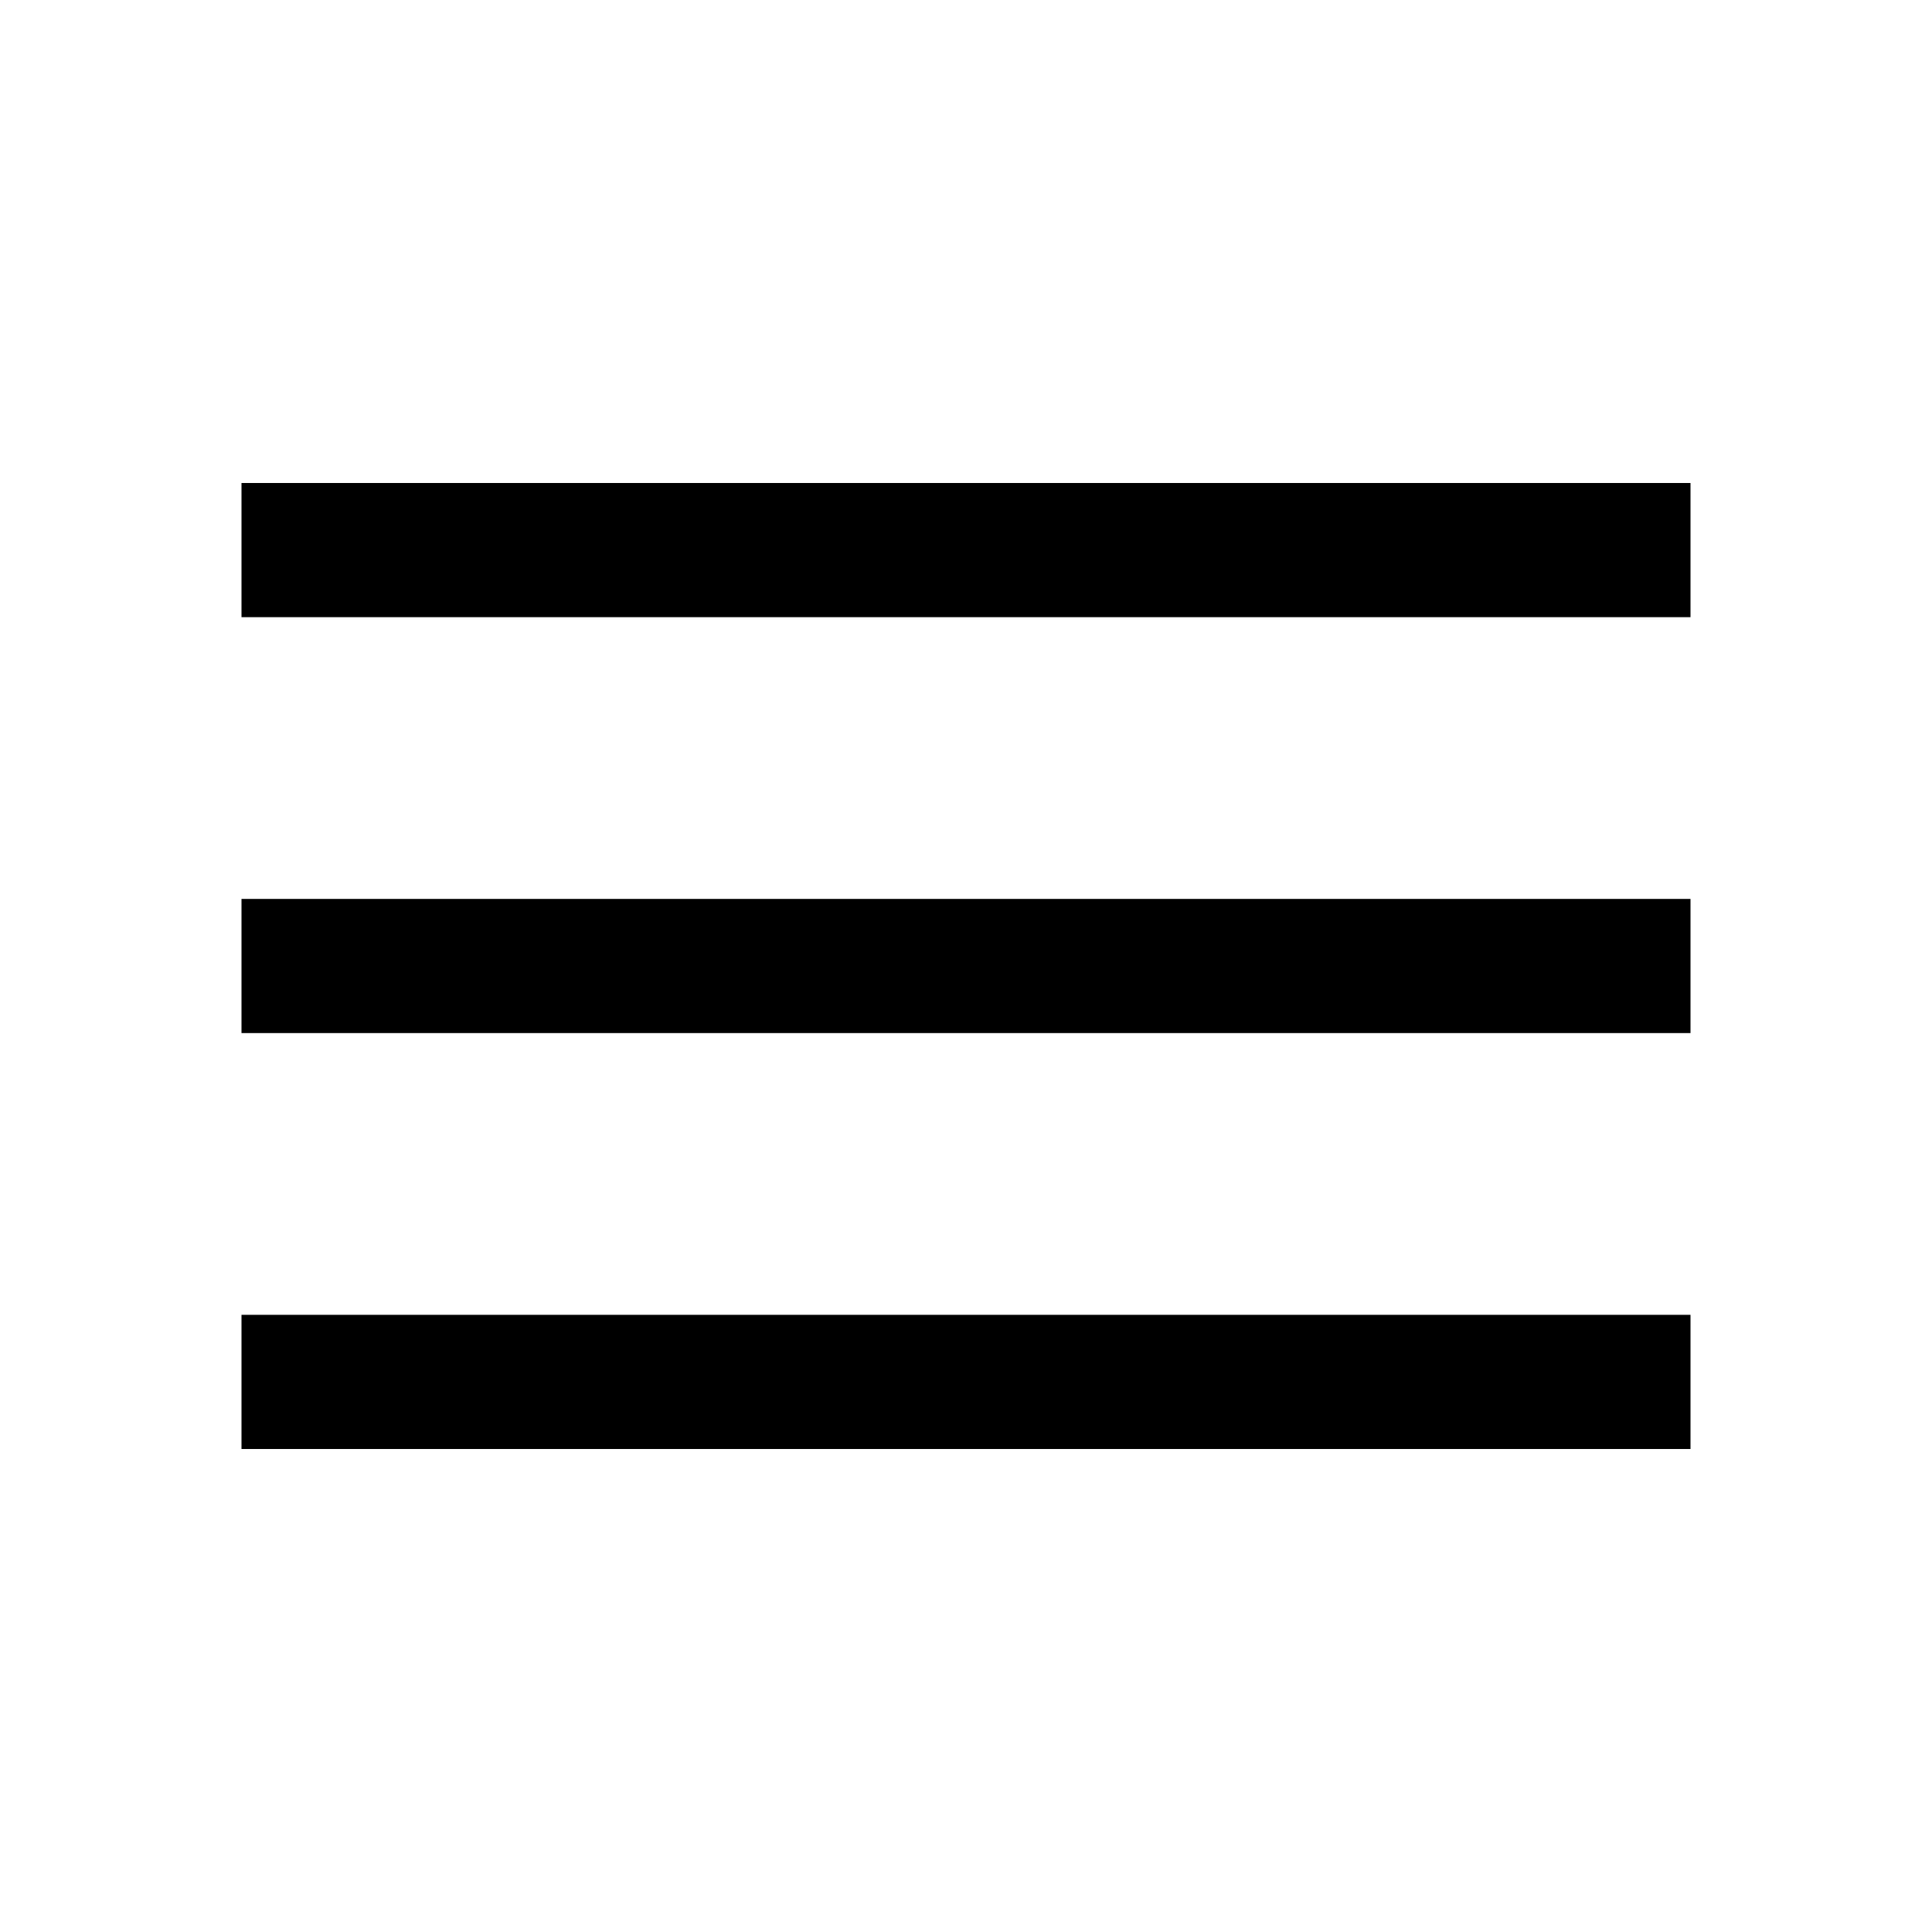
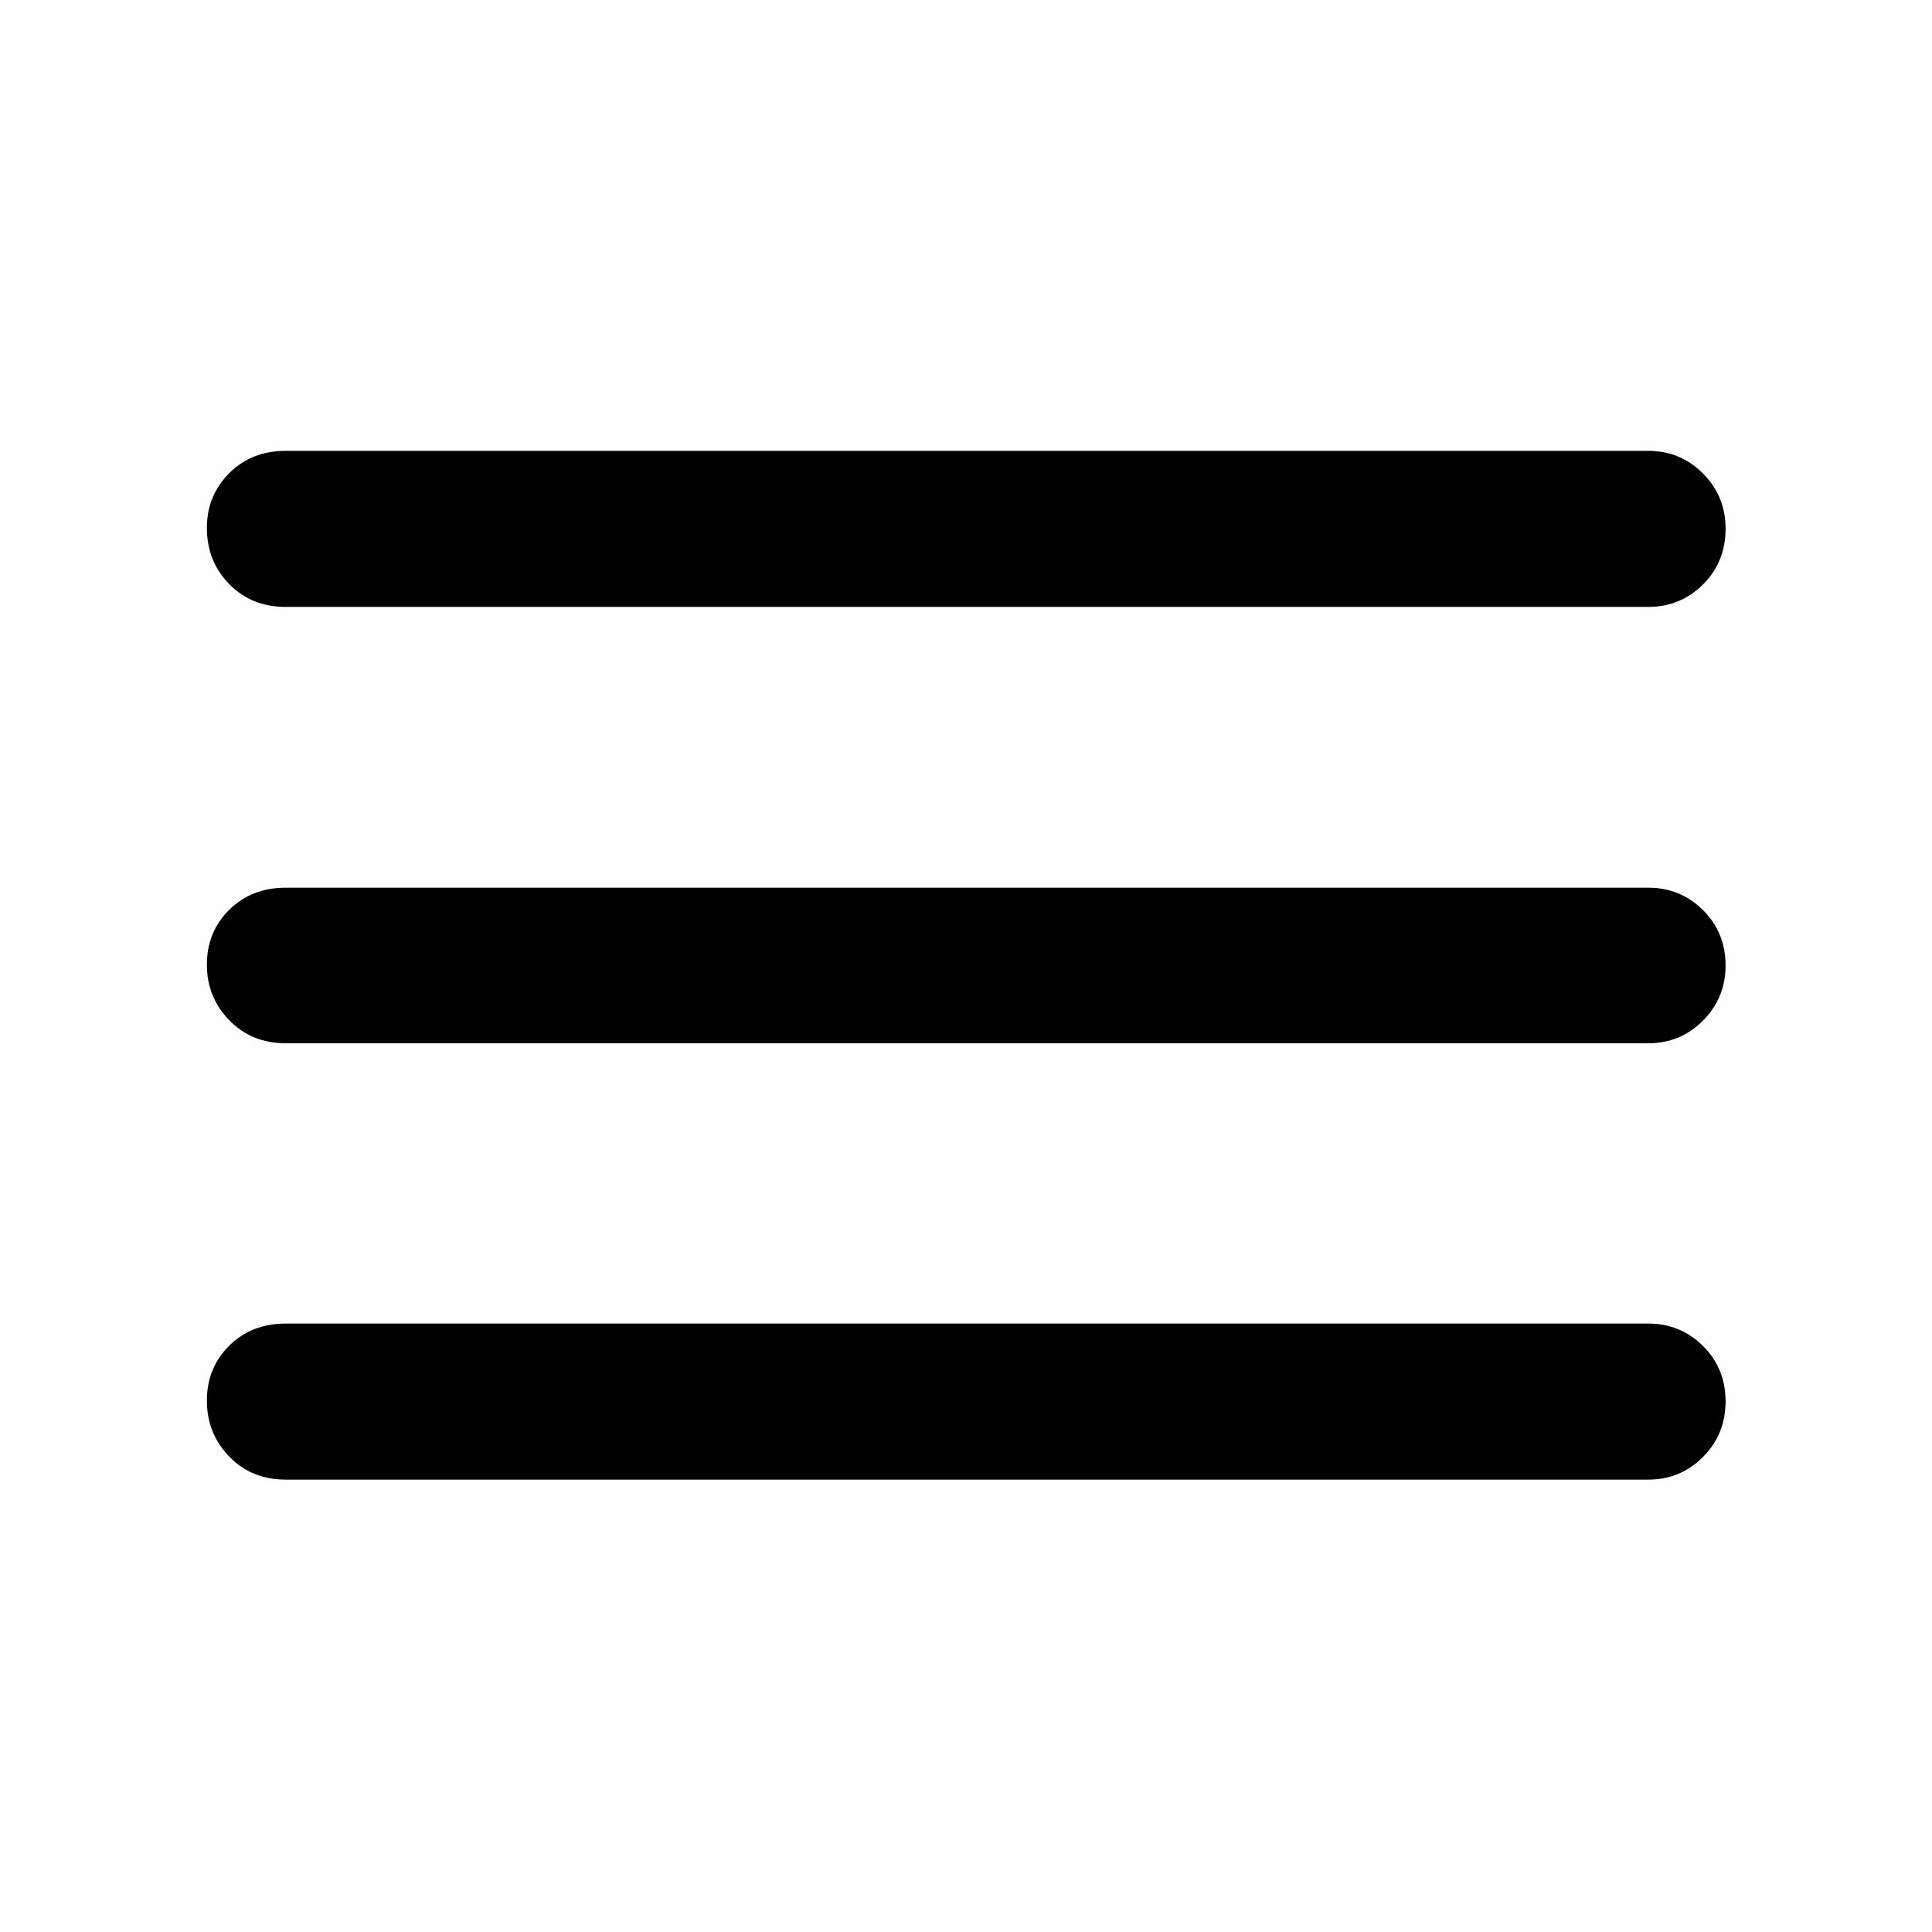
- <svg xmlns="http://www.w3.org/2000/svg" height="40px" viewBox="0 -960 960 960" width="40px" fill="#000000">
-   <path d="M120-240v-66.67h720V-240H120Zm0-206.67v-66.66h720v66.66H120Zm0-206.66V-720h720v66.67H120Z" />
+ <svg xmlns="http://www.w3.org/2000/svg" height="48px" viewBox="0 -960 960 960" width="48px" fill="BLACK">
+   <path d="M141.96-224.78q-16.95 0-28.05-11.46-11.11-11.46-11.11-27.79 0-16.34 11.11-27.32 11.1-10.98 28.05-10.98h677.08q15.97 0 27.18 11.16 11.21 11.15 11.21 27.49 0 16.33-11.21 27.62-11.21 11.28-27.18 11.28H141.96Zm0-216.83q-16.95 0-28.05-11.46-11.11-11.45-11.11-27.55 0-16.34 11.11-27.31 11.1-10.98 28.05-10.98h677.08q15.97 0 27.18 11.15 11.21 11.15 11.21 27.49 0 16.1-11.21 27.38-11.21 11.28-27.18 11.28H141.96Zm0-216.82q-16.95 0-28.05-11.34-11.11-11.34-11.11-27.92 0-16.09 11.11-27.19 11.1-11.1 28.05-11.1h677.08q15.97 0 27.18 11.27 11.21 11.28 11.21 27.38 0 16.57-11.21 27.73-11.21 11.17-27.18 11.17H141.96Z" />
</svg>
